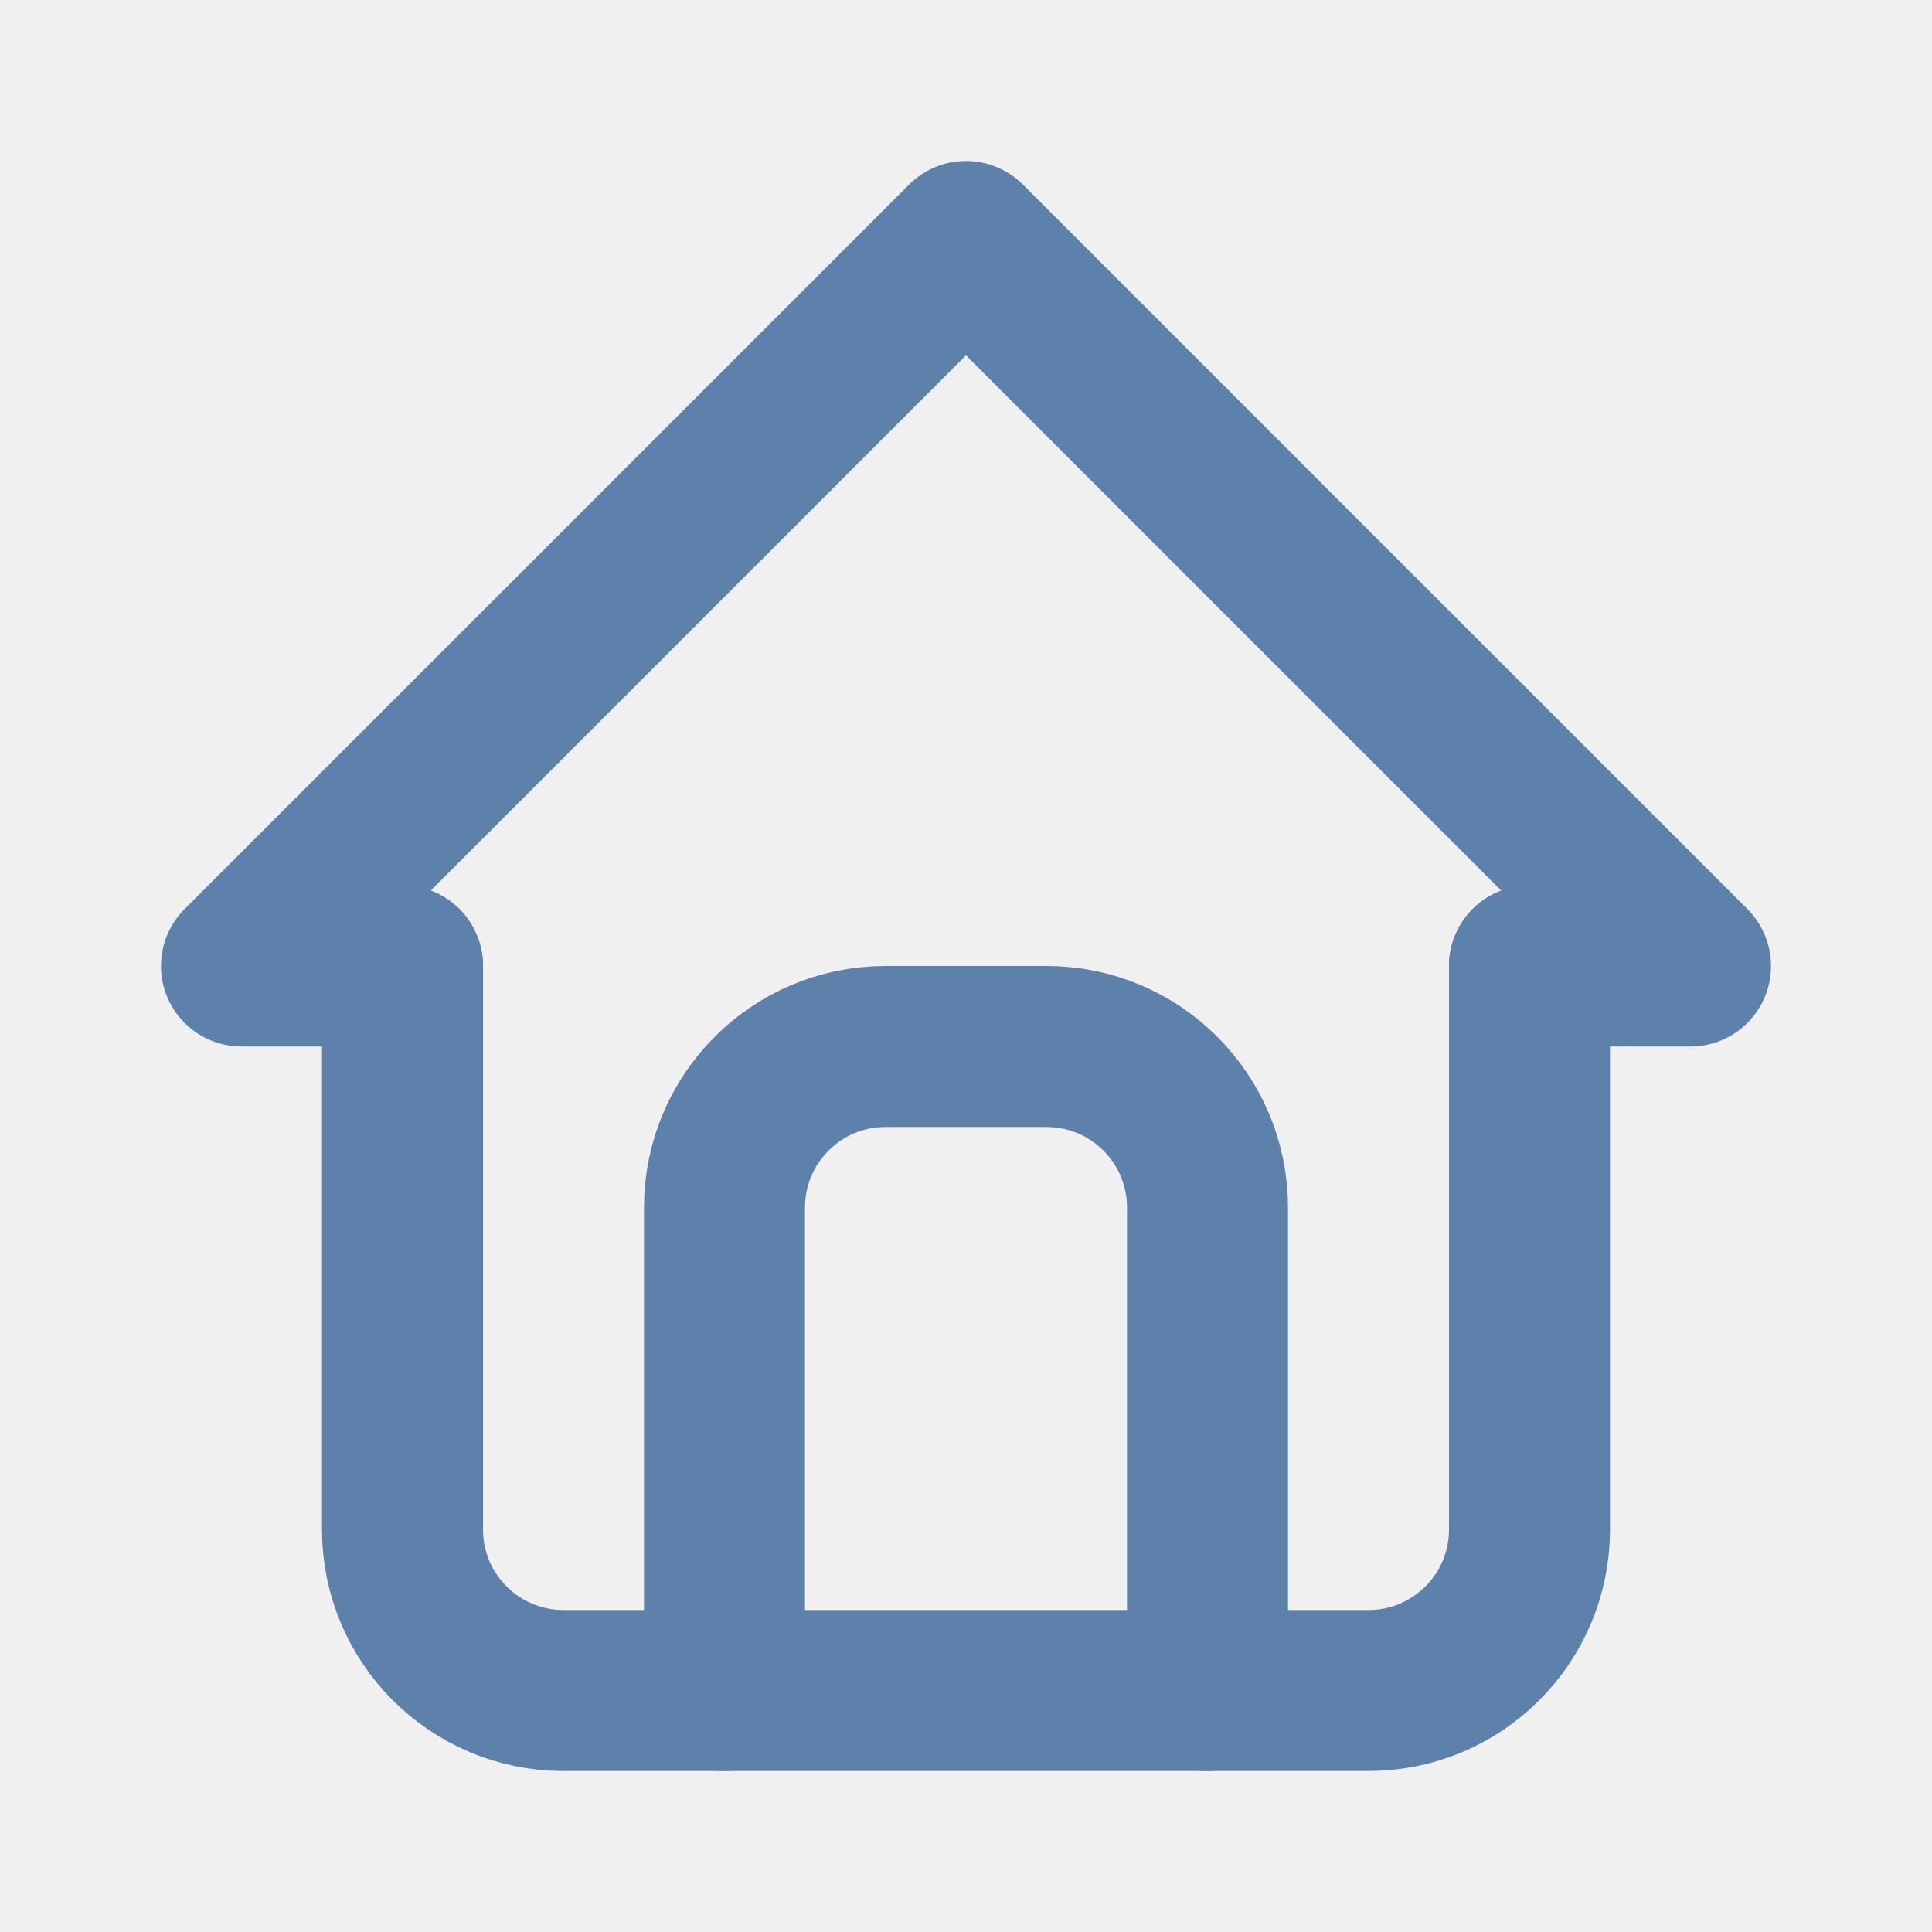
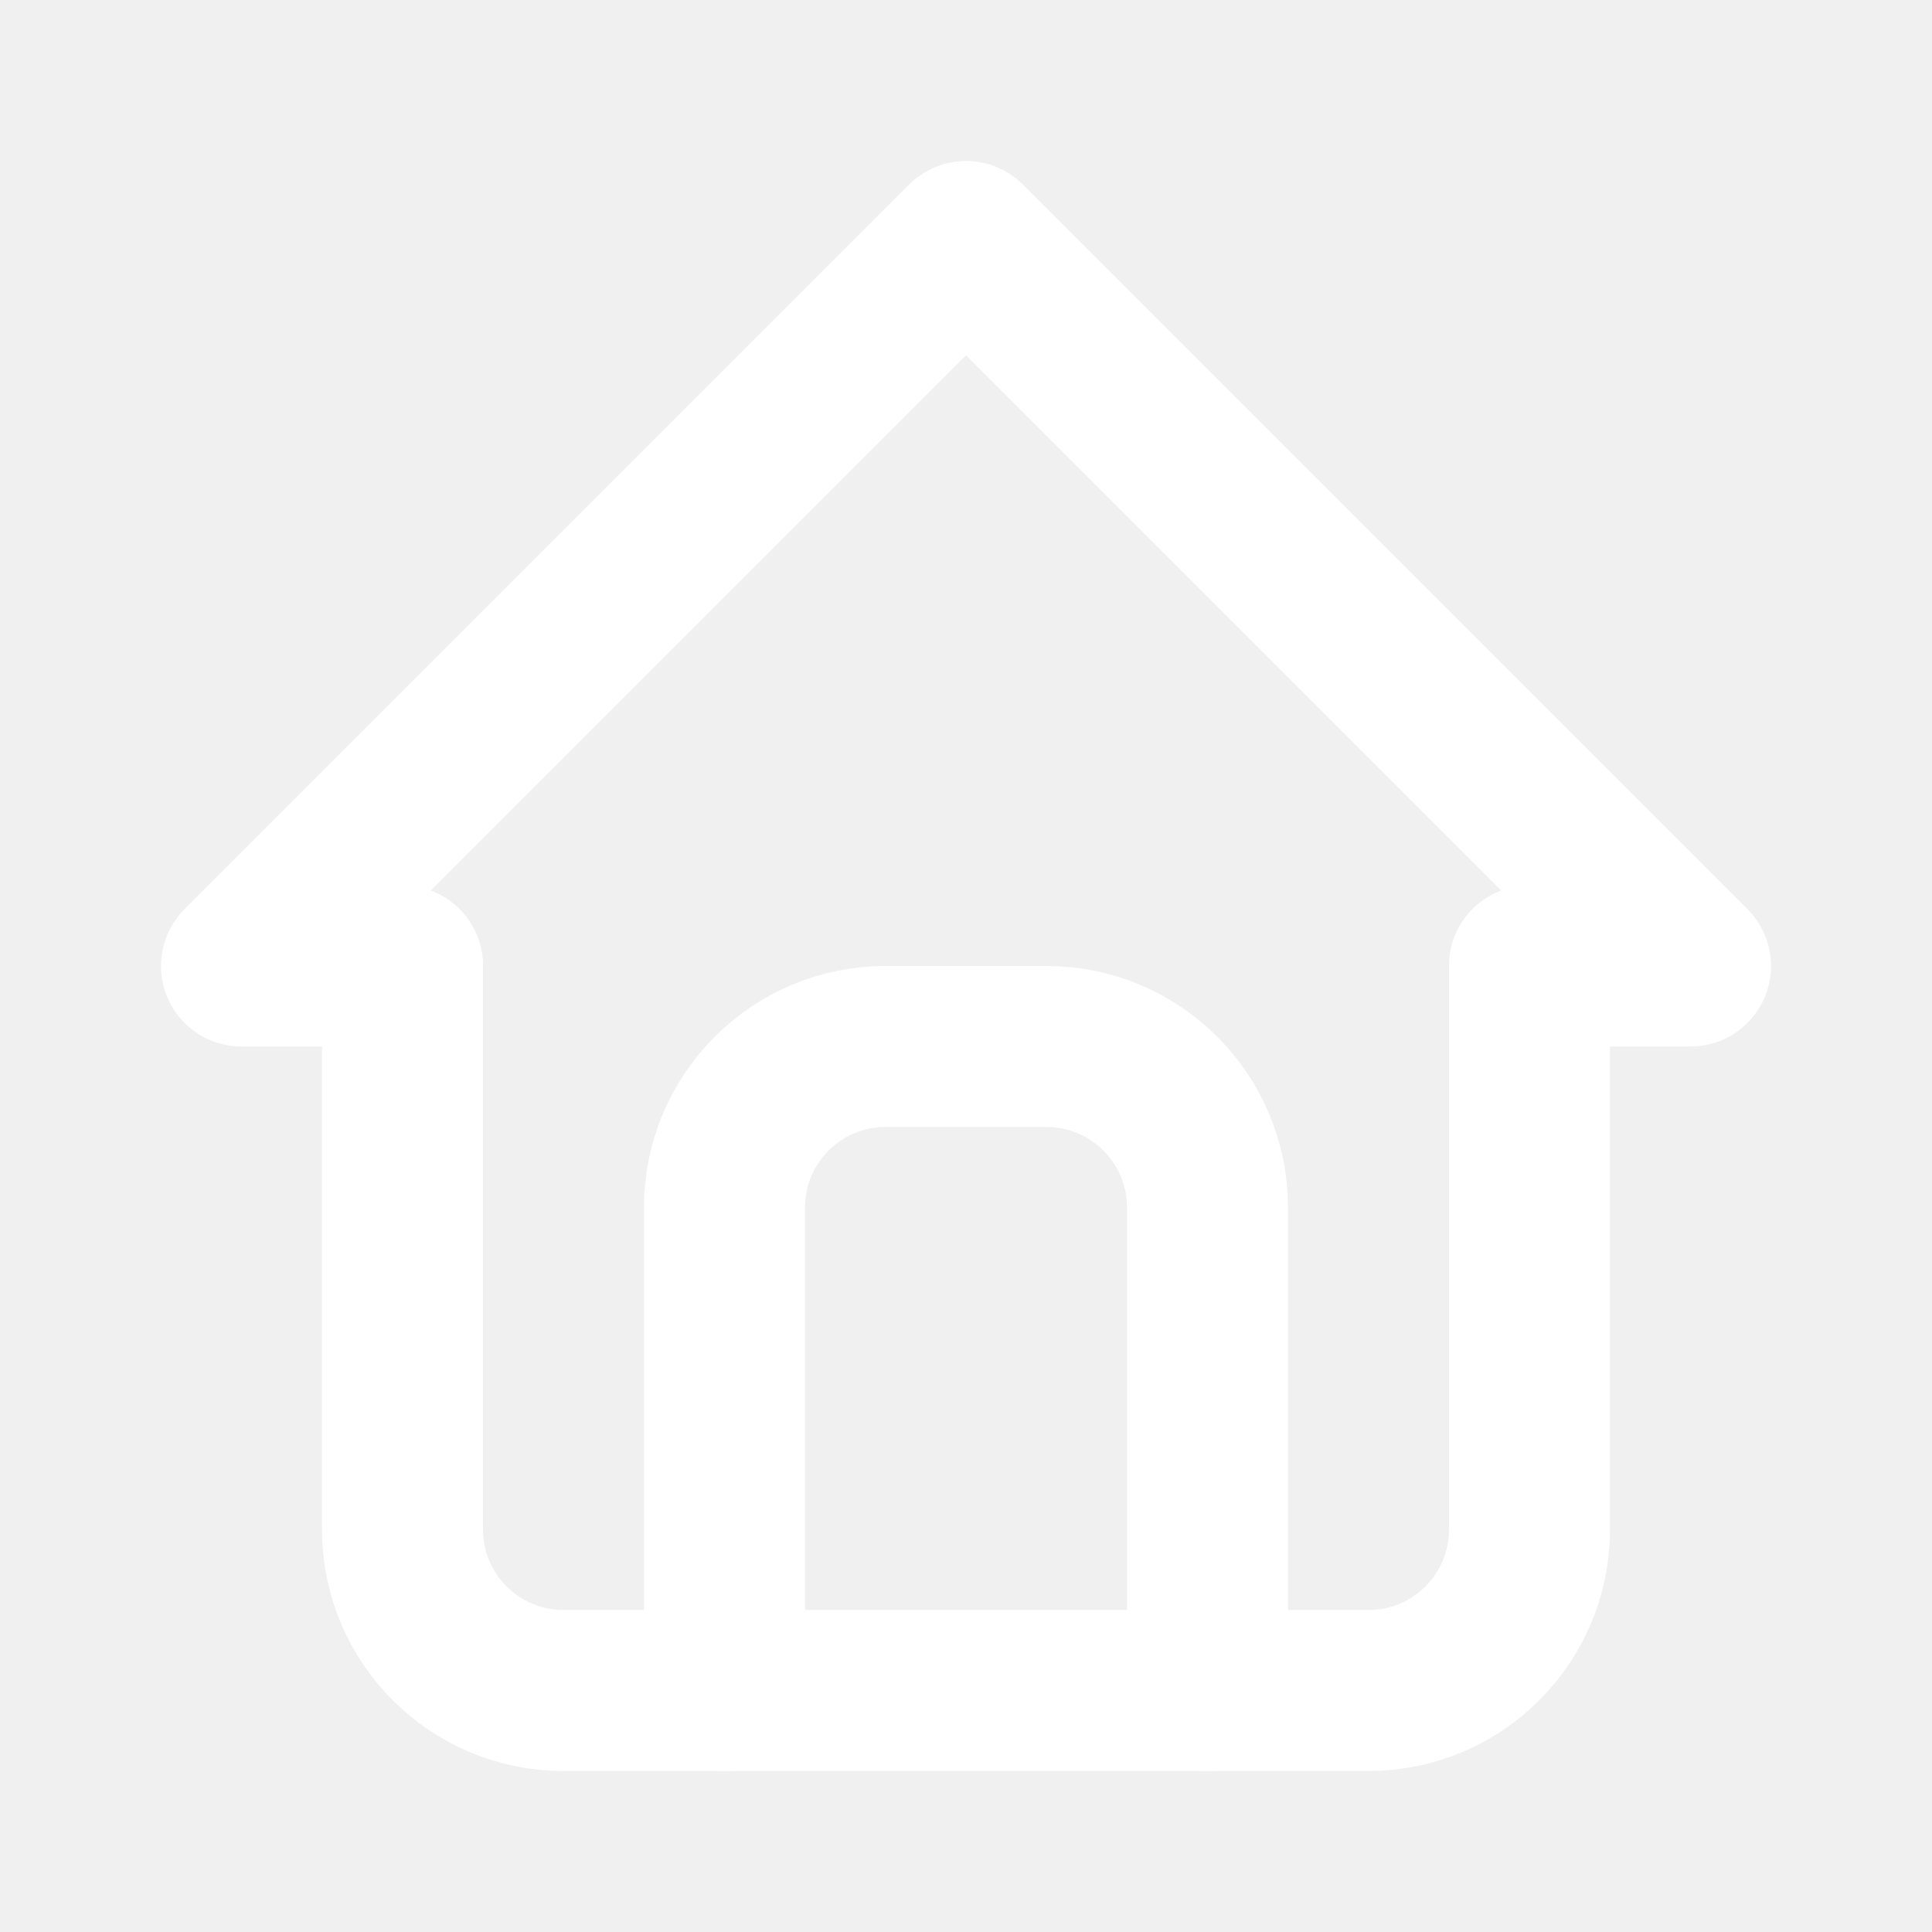
- <svg xmlns="http://www.w3.org/2000/svg" width="24" height="24" viewBox="0 0 24 24" stroke-width="2" stroke="#5e81ac" fill="none" stroke-linecap="round" stroke-linejoin="round">
+ <svg xmlns="http://www.w3.org/2000/svg" width="128" height="128" viewBox="0 0 24 24" stroke-width="2" stroke="#FFFFFF" fill="none" stroke-linecap="round" stroke-linejoin="round">
  <polyline points="5 12 3 12 12 3 21 12 19 12" />
  <path d="M5 12v7a2 2 0 0 0 2 2h10a2 2 0 0 0 2 -2v-7" />
  <path d="M9 21v-6a2 2 0 0 1 2 -2h2a2 2 0 0 1 2 2v6" />
</svg>
